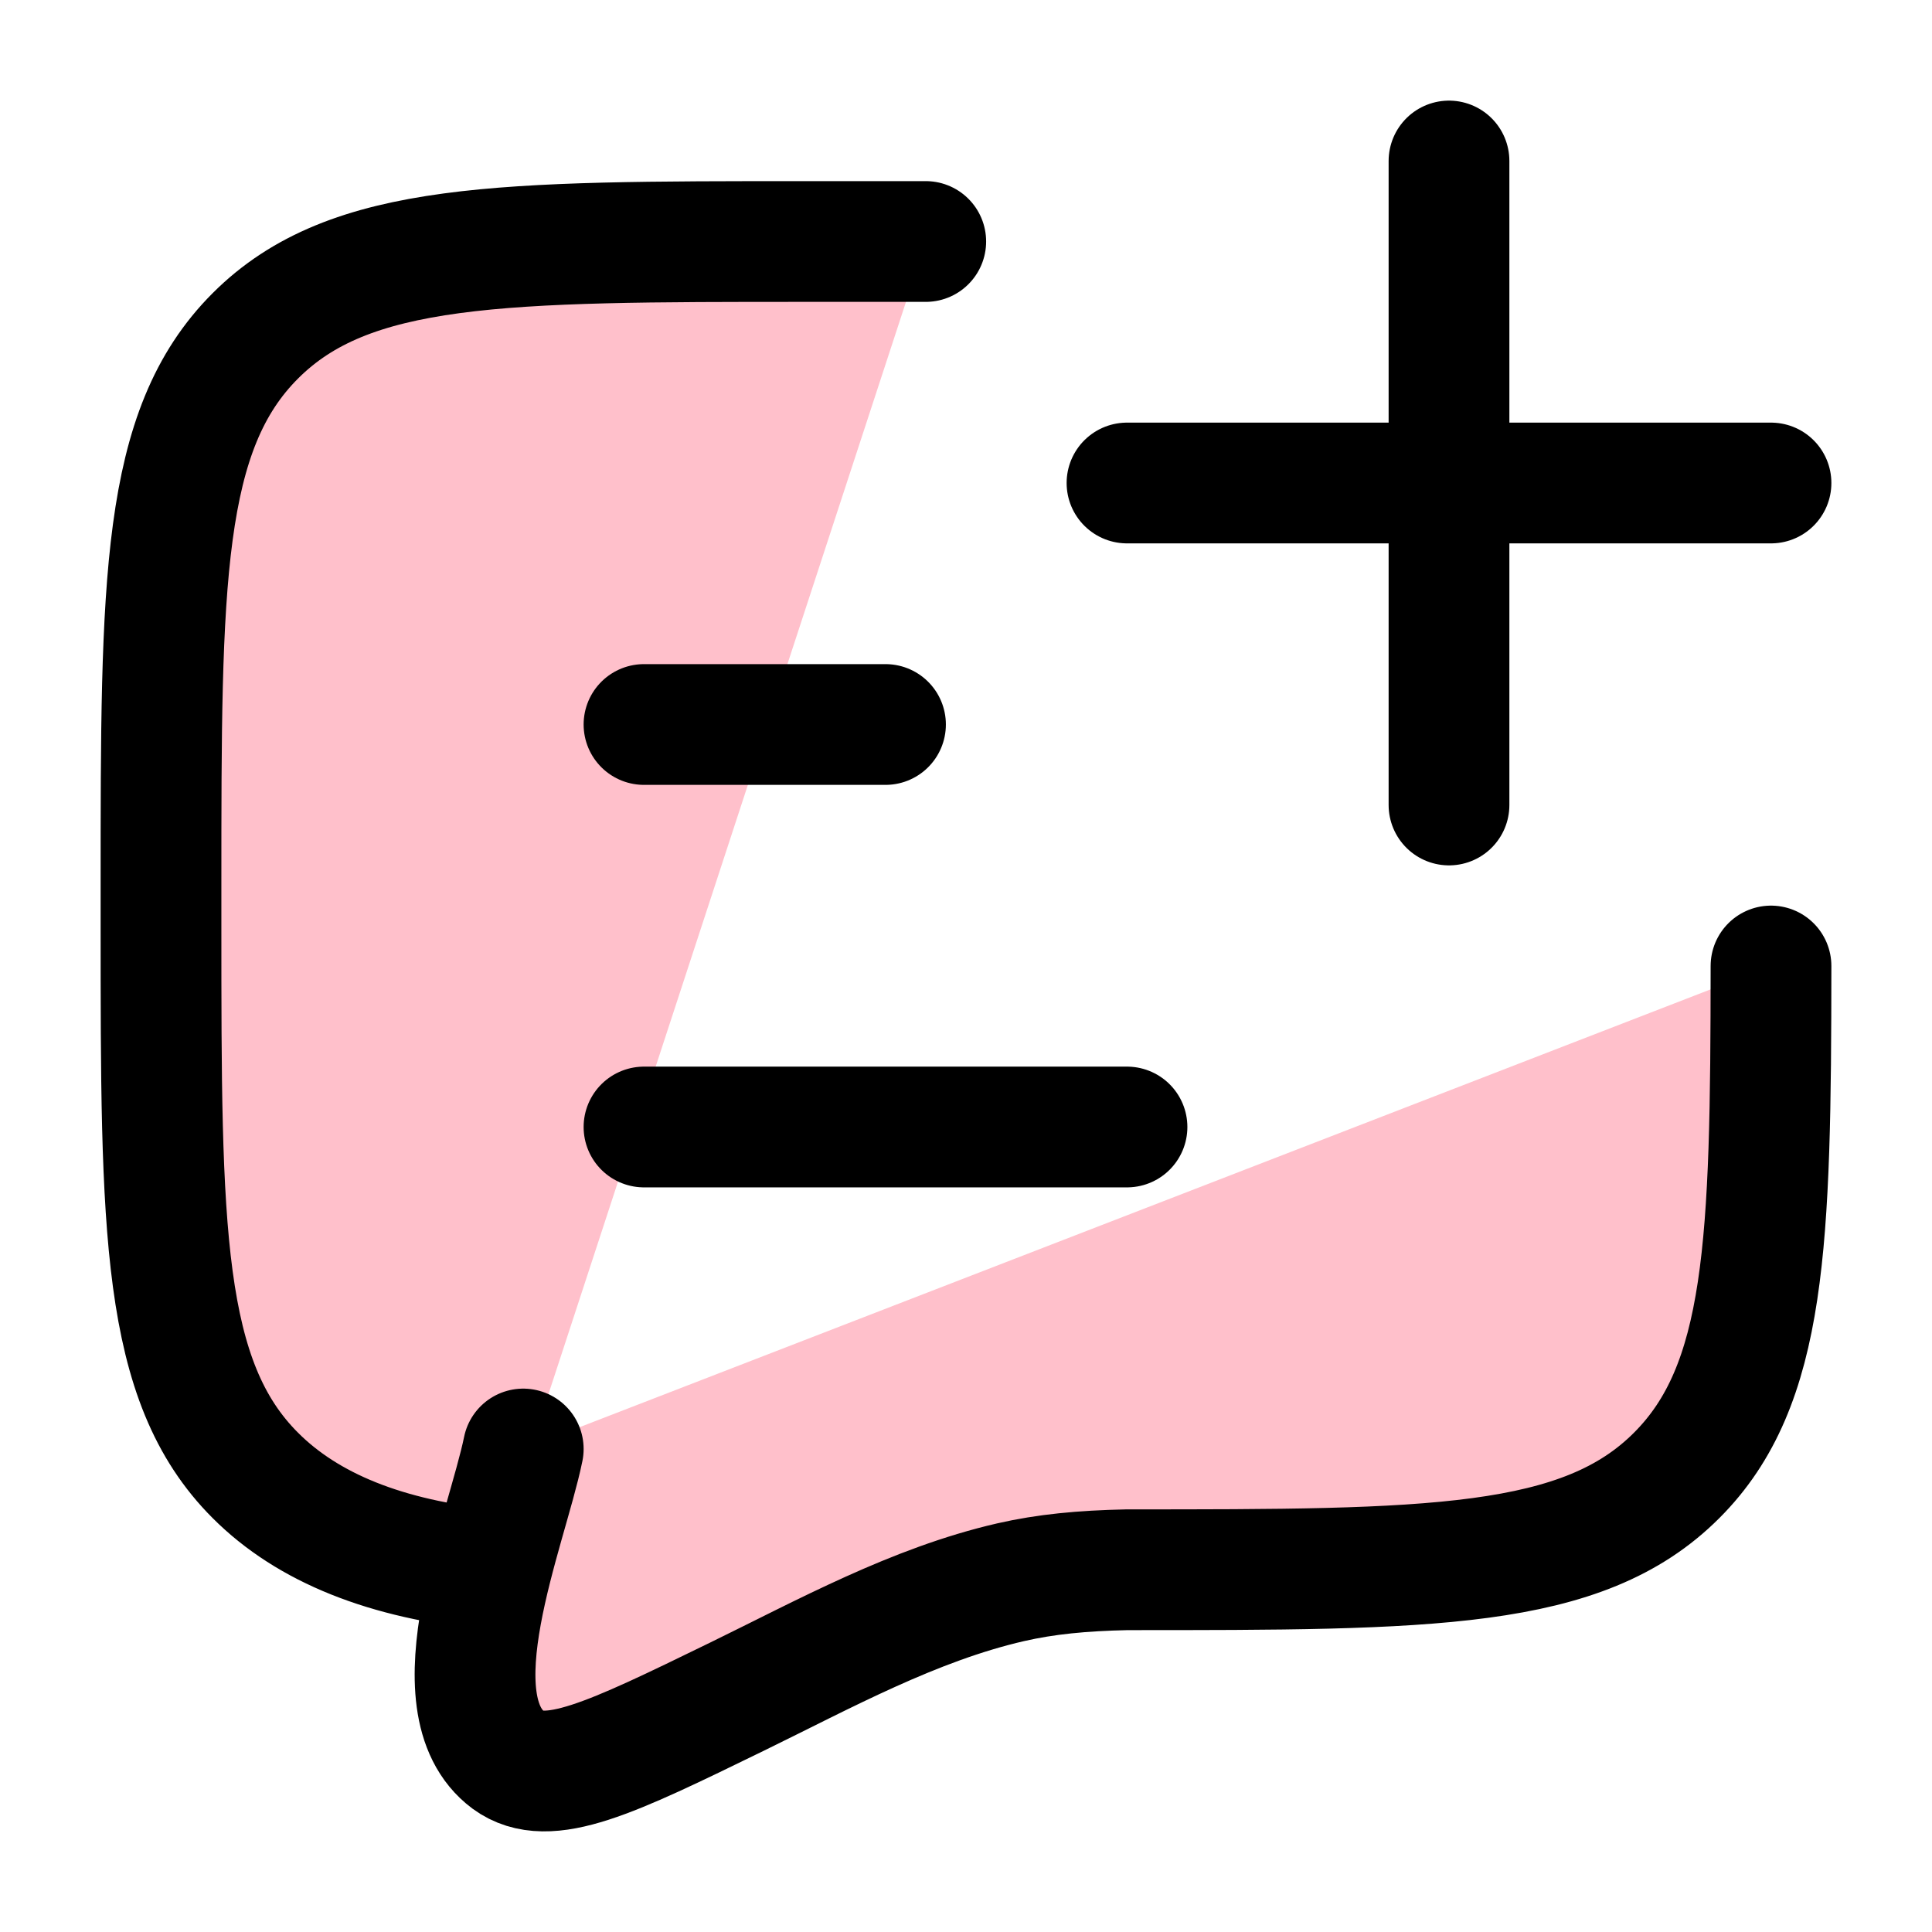
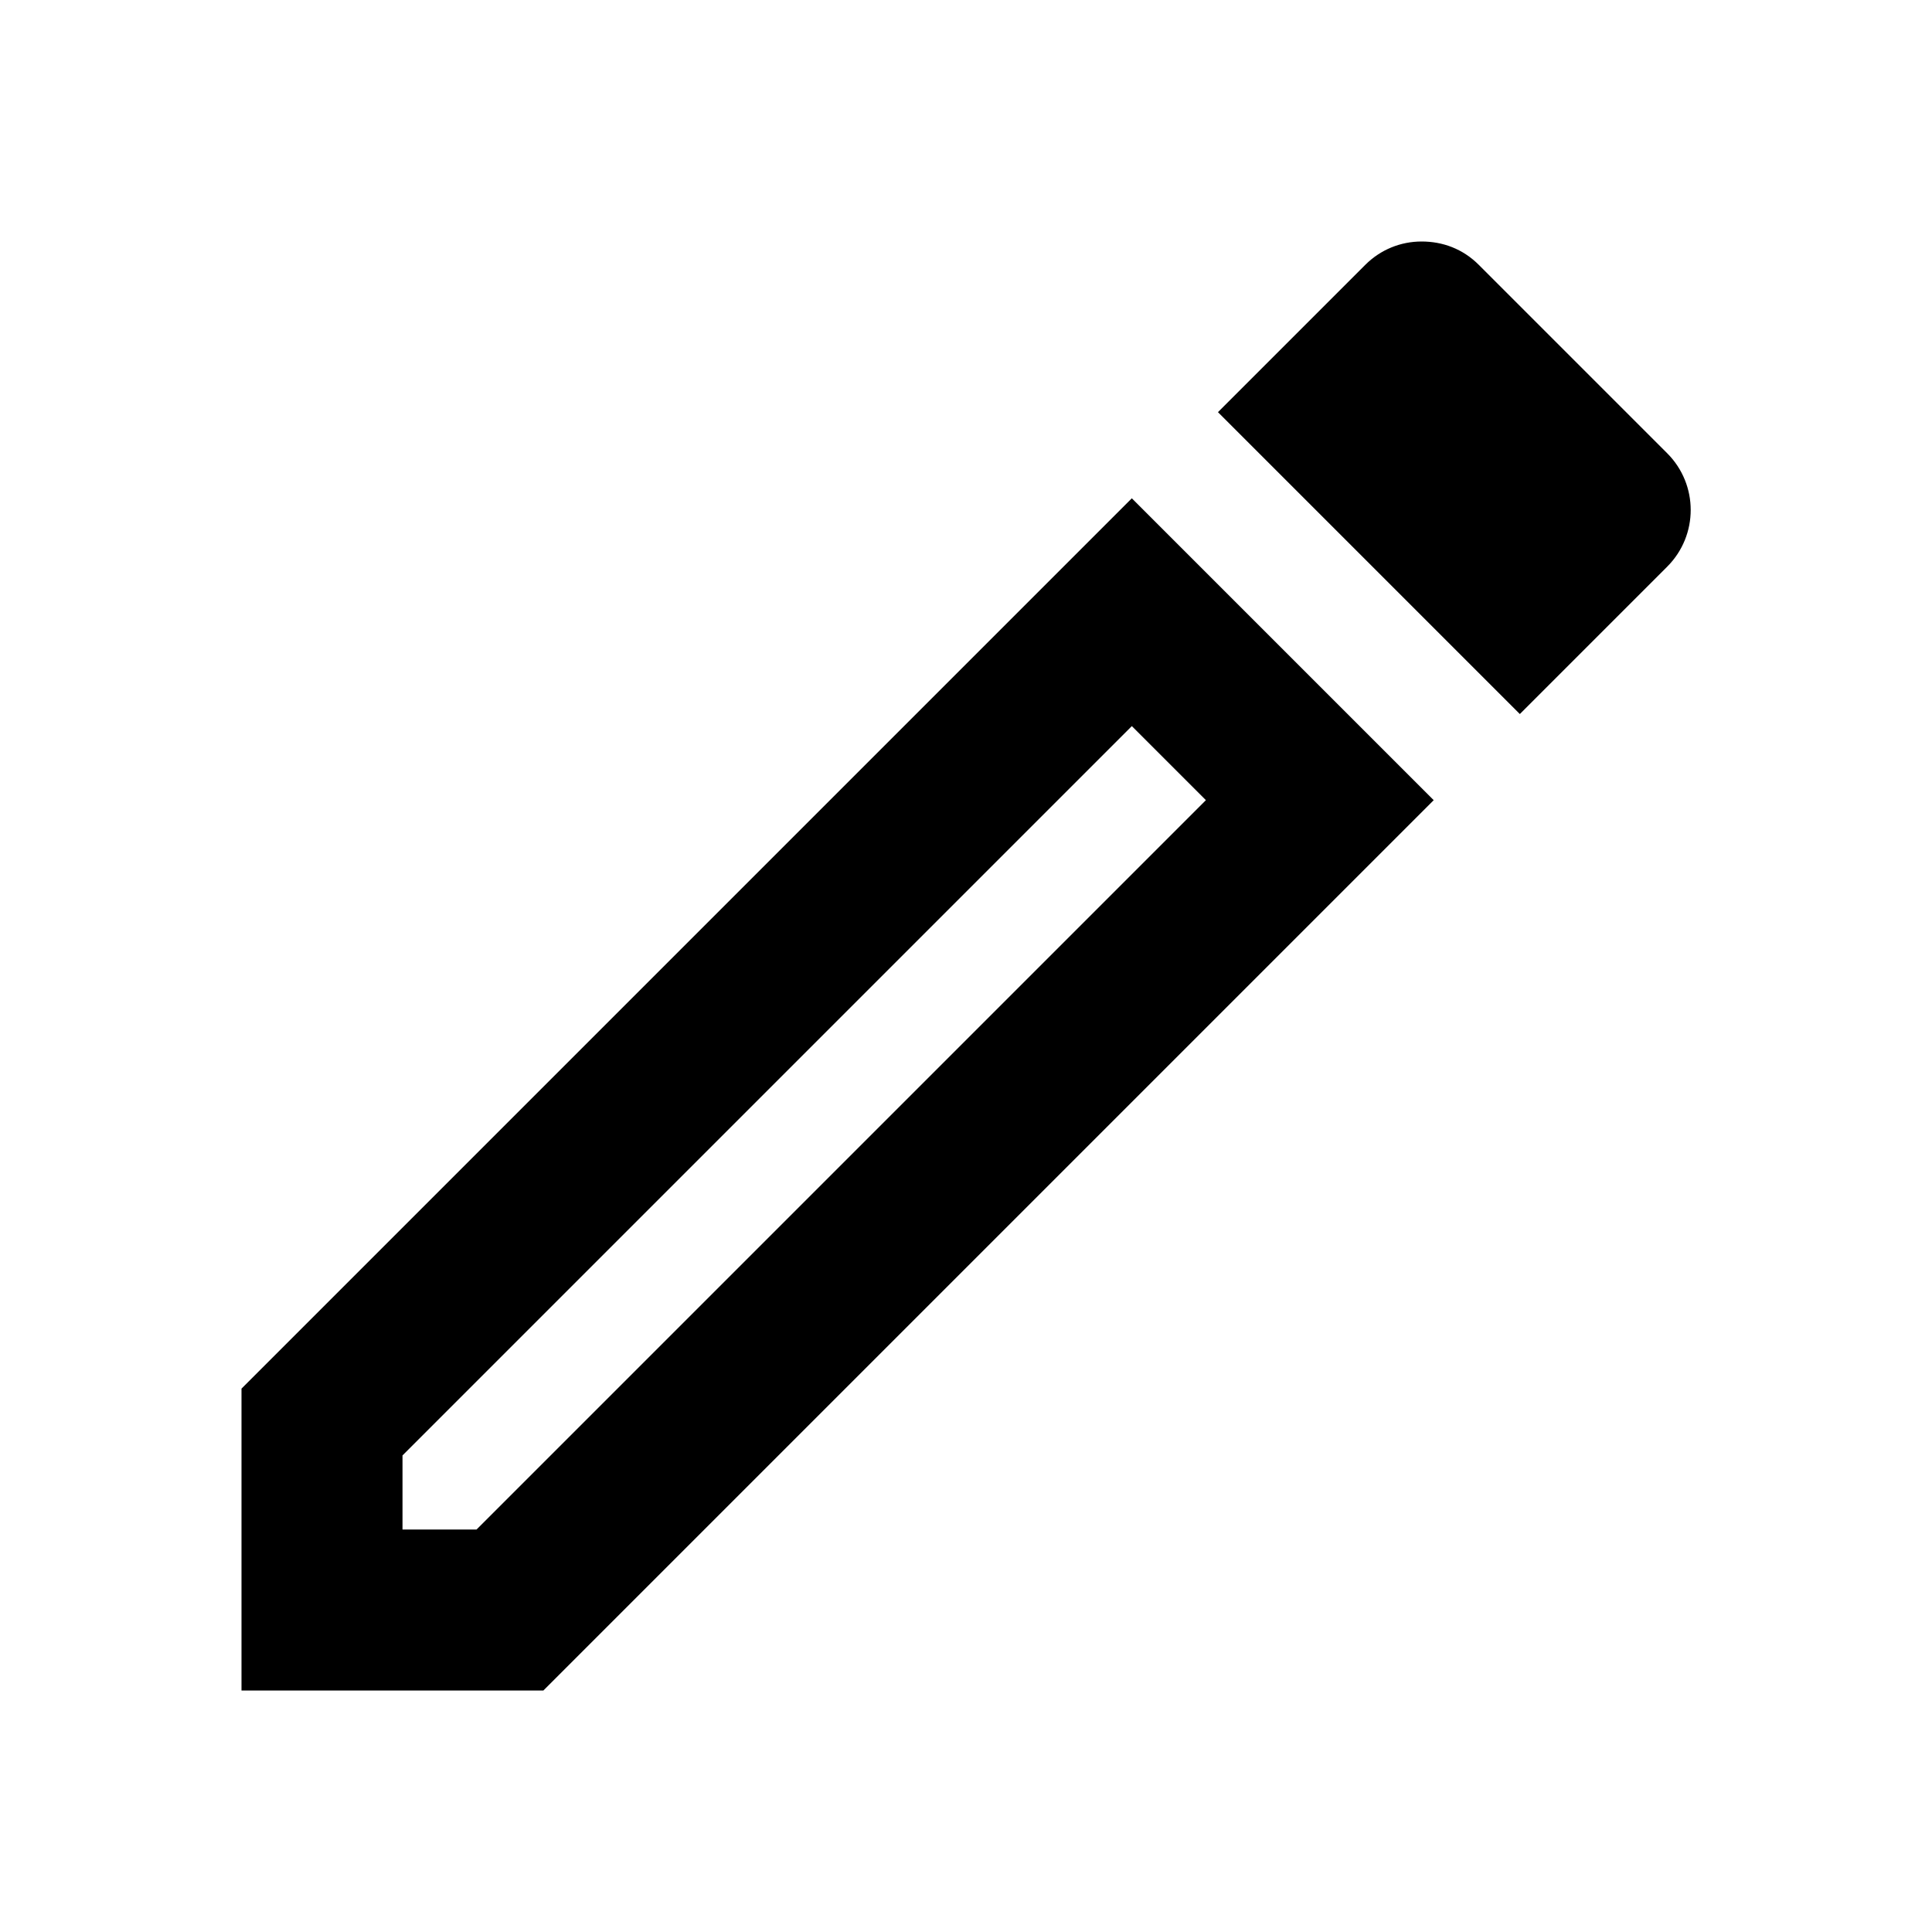
- <svg xmlns="http://www.w3.org/2000/svg" viewBox="0 0 24 24" width="24" height="24" color="#000000" fill="pink">
-   <path d="M14 6H22M18 2L18 10" stroke="currentColor" stroke-width="1.5" stroke-linecap="round" stroke-linejoin="round" />
-   <path d="M6.099 19.5C4.799 19.372 3.825 18.982 3.172 18.328C2 17.157 2 15.271 2 11.5V11C2 7.229 2 5.343 3.172 4.172C4.343 3 6.229 3 10 3H11.5M6.5 18C6.295 19.002 5.378 21.166 6.316 21.865C6.806 22.222 7.587 21.841 9.15 21.079C10.246 20.544 11.356 19.931 12.555 19.655C12.993 19.555 13.44 19.512 14 19.5C17.771 19.5 19.657 19.5 20.828 18.328C21.947 17.21 21.998 15.44 22 12" stroke="currentColor" stroke-width="1.5" stroke-linecap="round" />
-   <path d="M8 14H14M8 9H11" stroke="currentColor" stroke-width="1.5" stroke-linecap="round" stroke-linejoin="round" />
+ <svg xmlns="http://www.w3.org/2000/svg" width="24" height="24" viewBox="0 0 24 24" id="create">
+   <path fill="none" d="M0 0h24v24H0V0z" />
+   <path d="M3 17.25V21h3.75L17.81 9.94l-3.75-3.75L3 17.25zM5.92 19H5v-.92l9.06-9.06.92.92L5.92 19zM20.71 5.63l-2.34-2.34c-.2-.2-.45-.29-.71-.29s-.51.1-.7.29l-1.83 1.83 3.75 3.75 1.83-1.83c.39-.39.39-1.02 0-1.41z" />
</svg>
